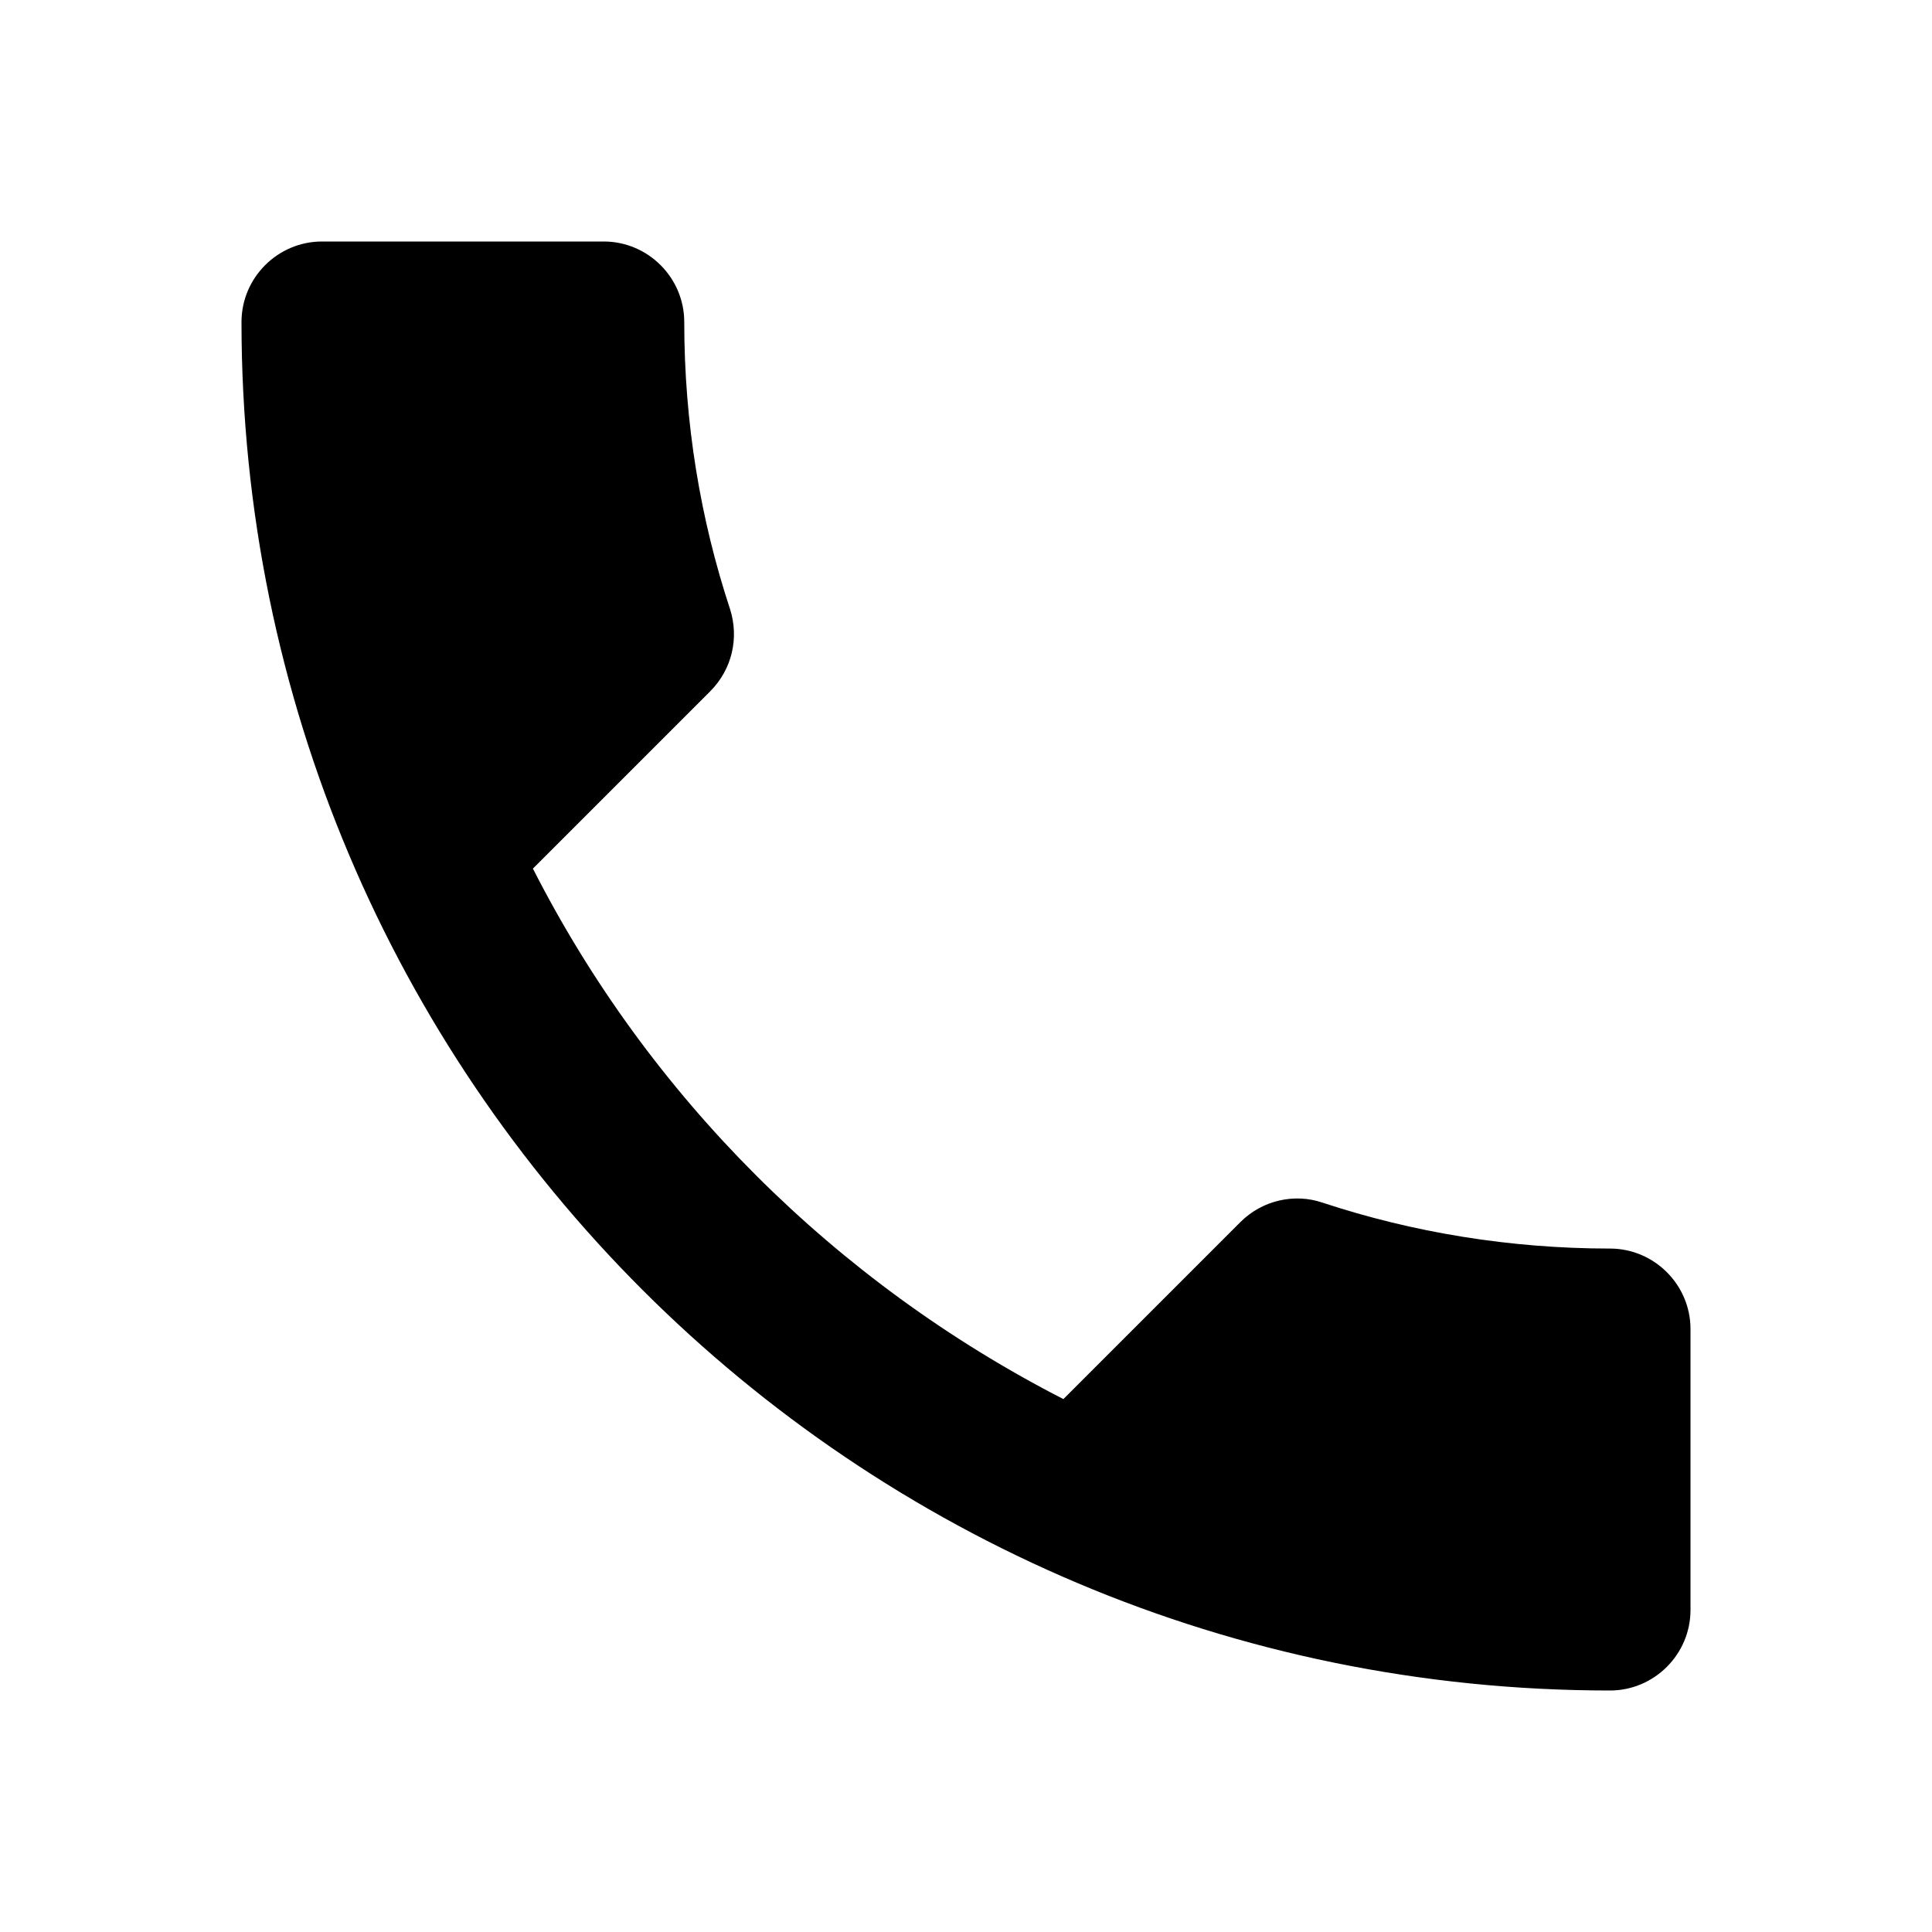
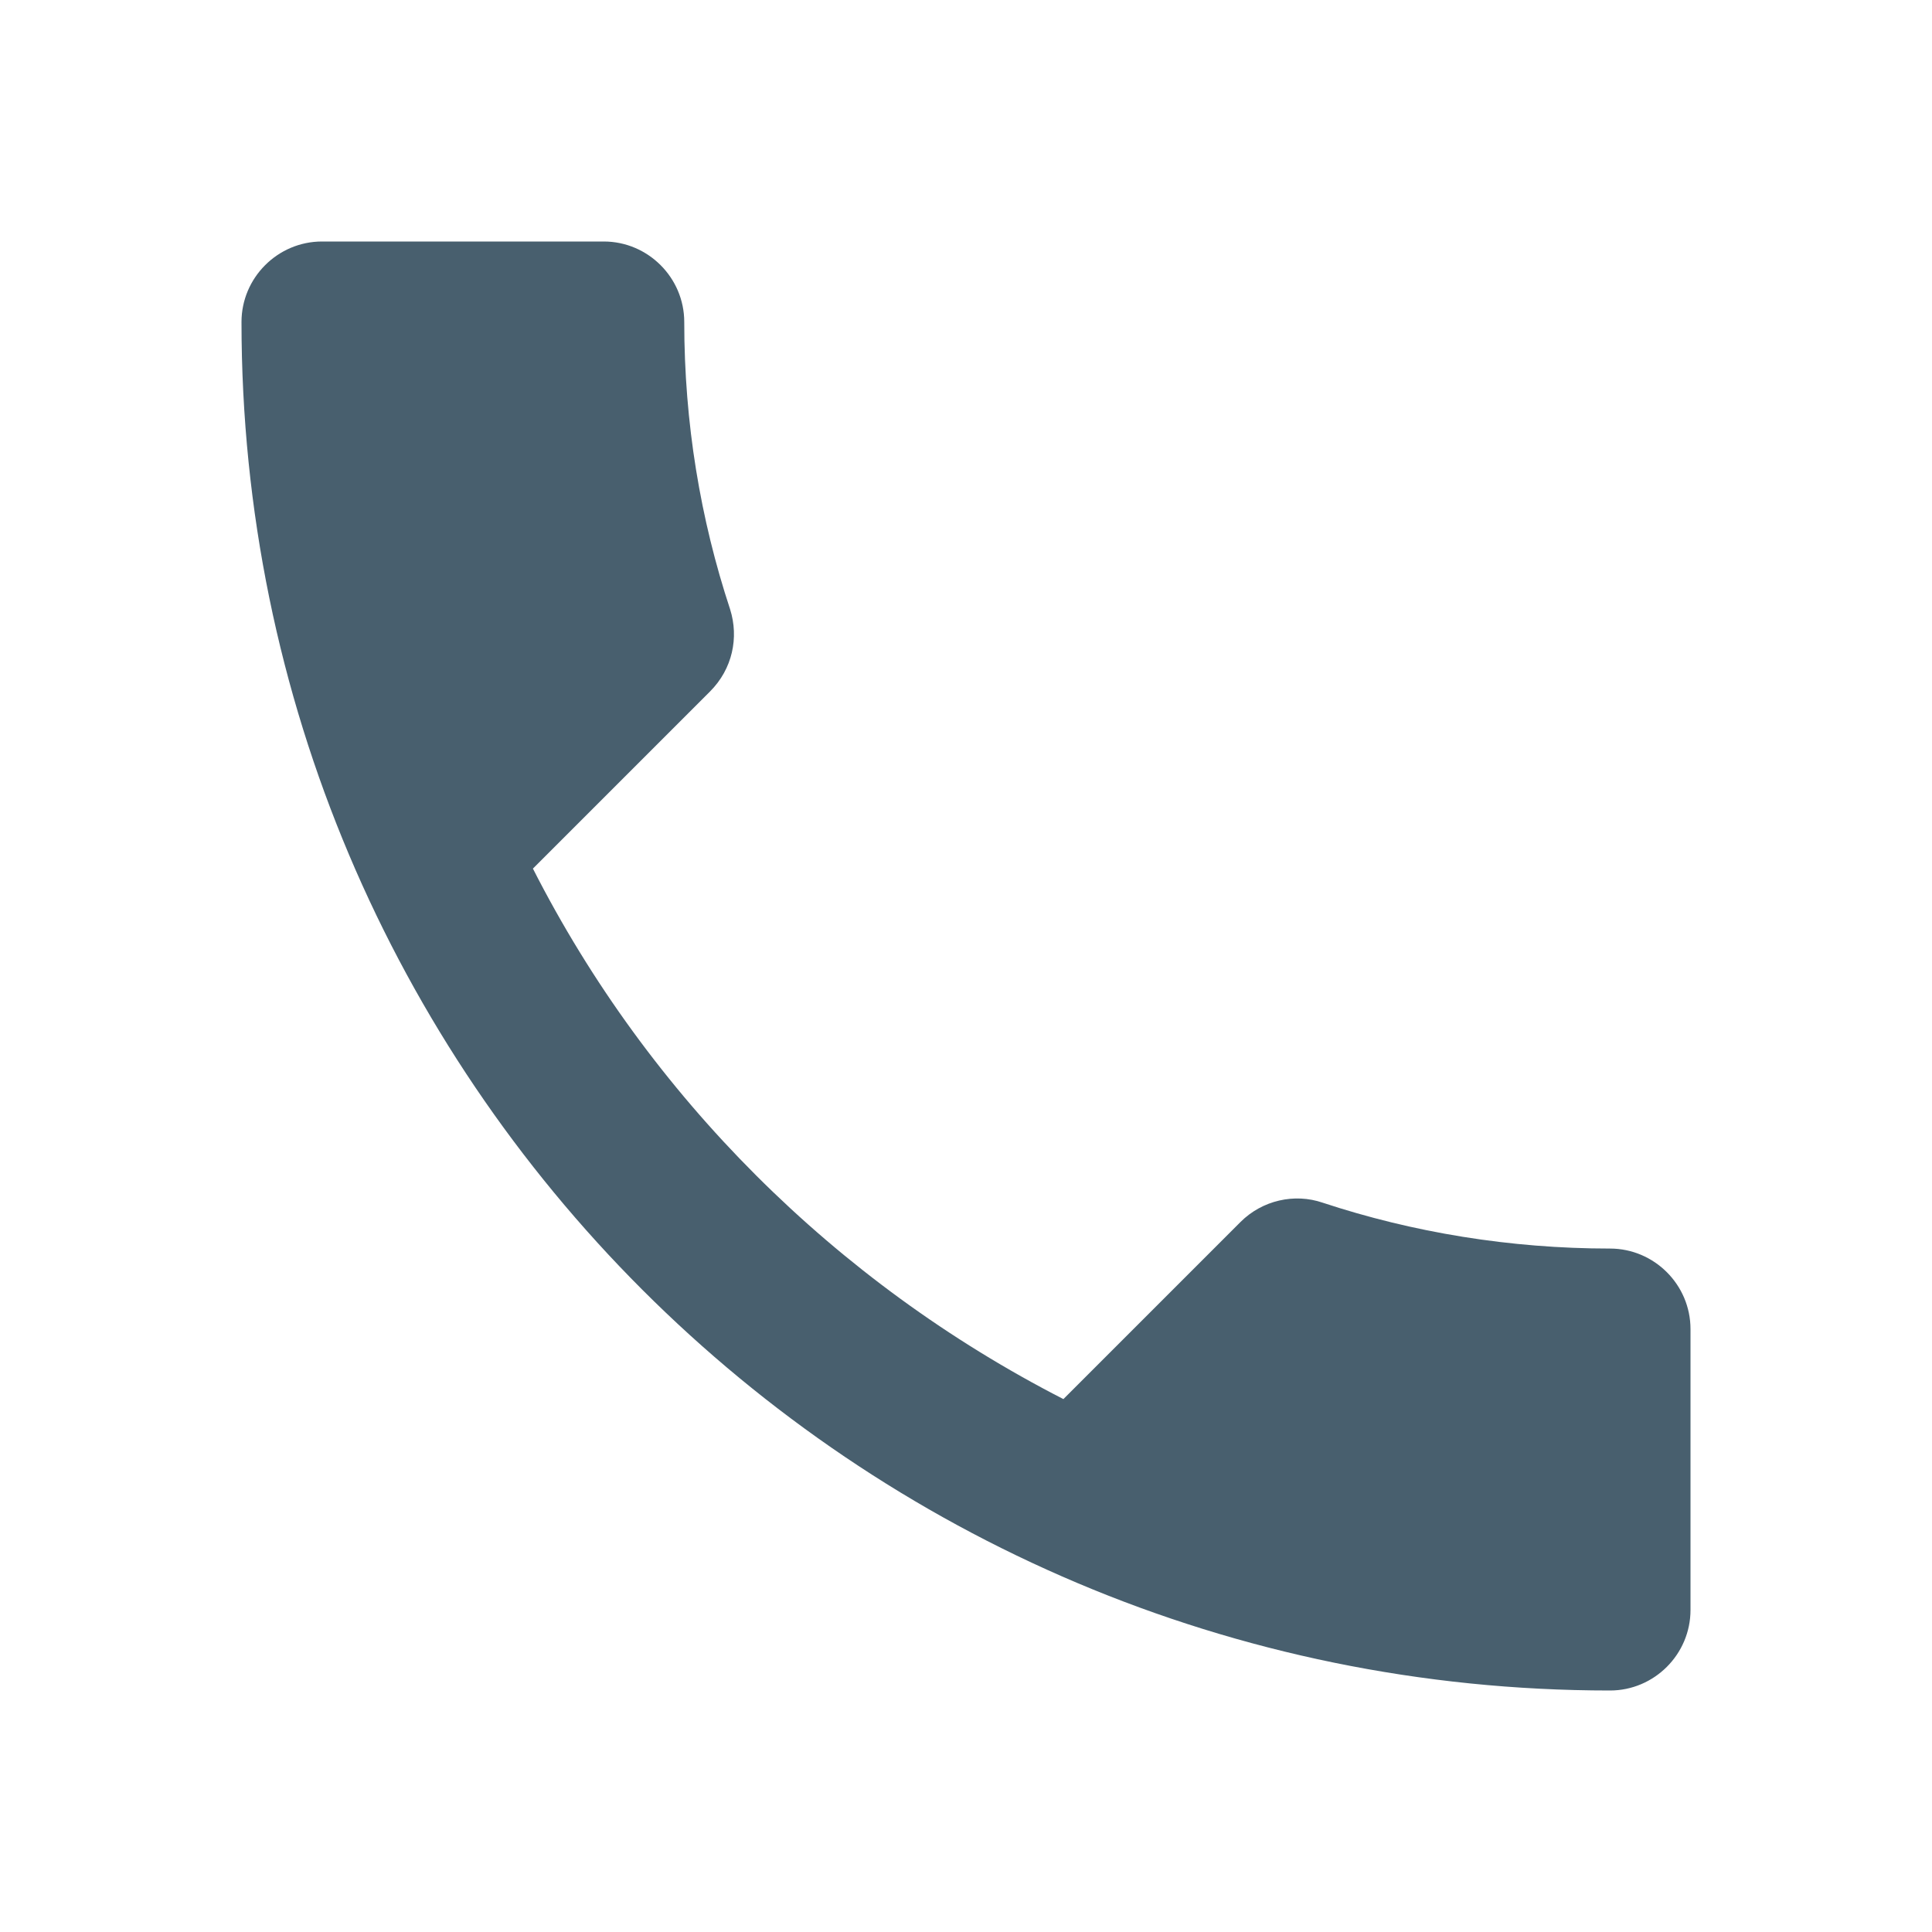
<svg xmlns="http://www.w3.org/2000/svg" height="24" viewBox="0 0 24 24" width="24">
  <path d="M0 0h24v24H0z" fill="none" />
-   <path d="M6.62 10.79c1.44 2.83 3.76 5.14 6.59 6.59l2.2-2.2c.27-.27.67-.36 1.02-.24 1.12.37 2.33.57 3.57.57.55 0 1 .45 1 1V20c0 .55-.45 1-1 1-9.39 0-17-7.61-17-17 0-.55.45-1 1-1h3.5c.55 0 1 .45 1 1 0 1.25.2 2.45.57 3.57.11.35.03.74-.25 1.02l-2.2 2.2z" />
+   <path d="M6.62 10.79c1.44 2.83 3.76 5.14 6.59 6.59l2.2-2.2c.27-.27.67-.36 1.02-.24 1.12.37 2.33.57 3.57.57.55 0 1 .45 1 1V20c0 .55-.45 1-1 1-9.39 0-17-7.61-17-17 0-.55.45-1 1-1h3.5c.55 0 1 .45 1 1 0 1.25.2 2.45.57 3.57.11.35.03.74-.25 1.02l-2.2 2.2z" fill="#485F6E" />
</svg>
